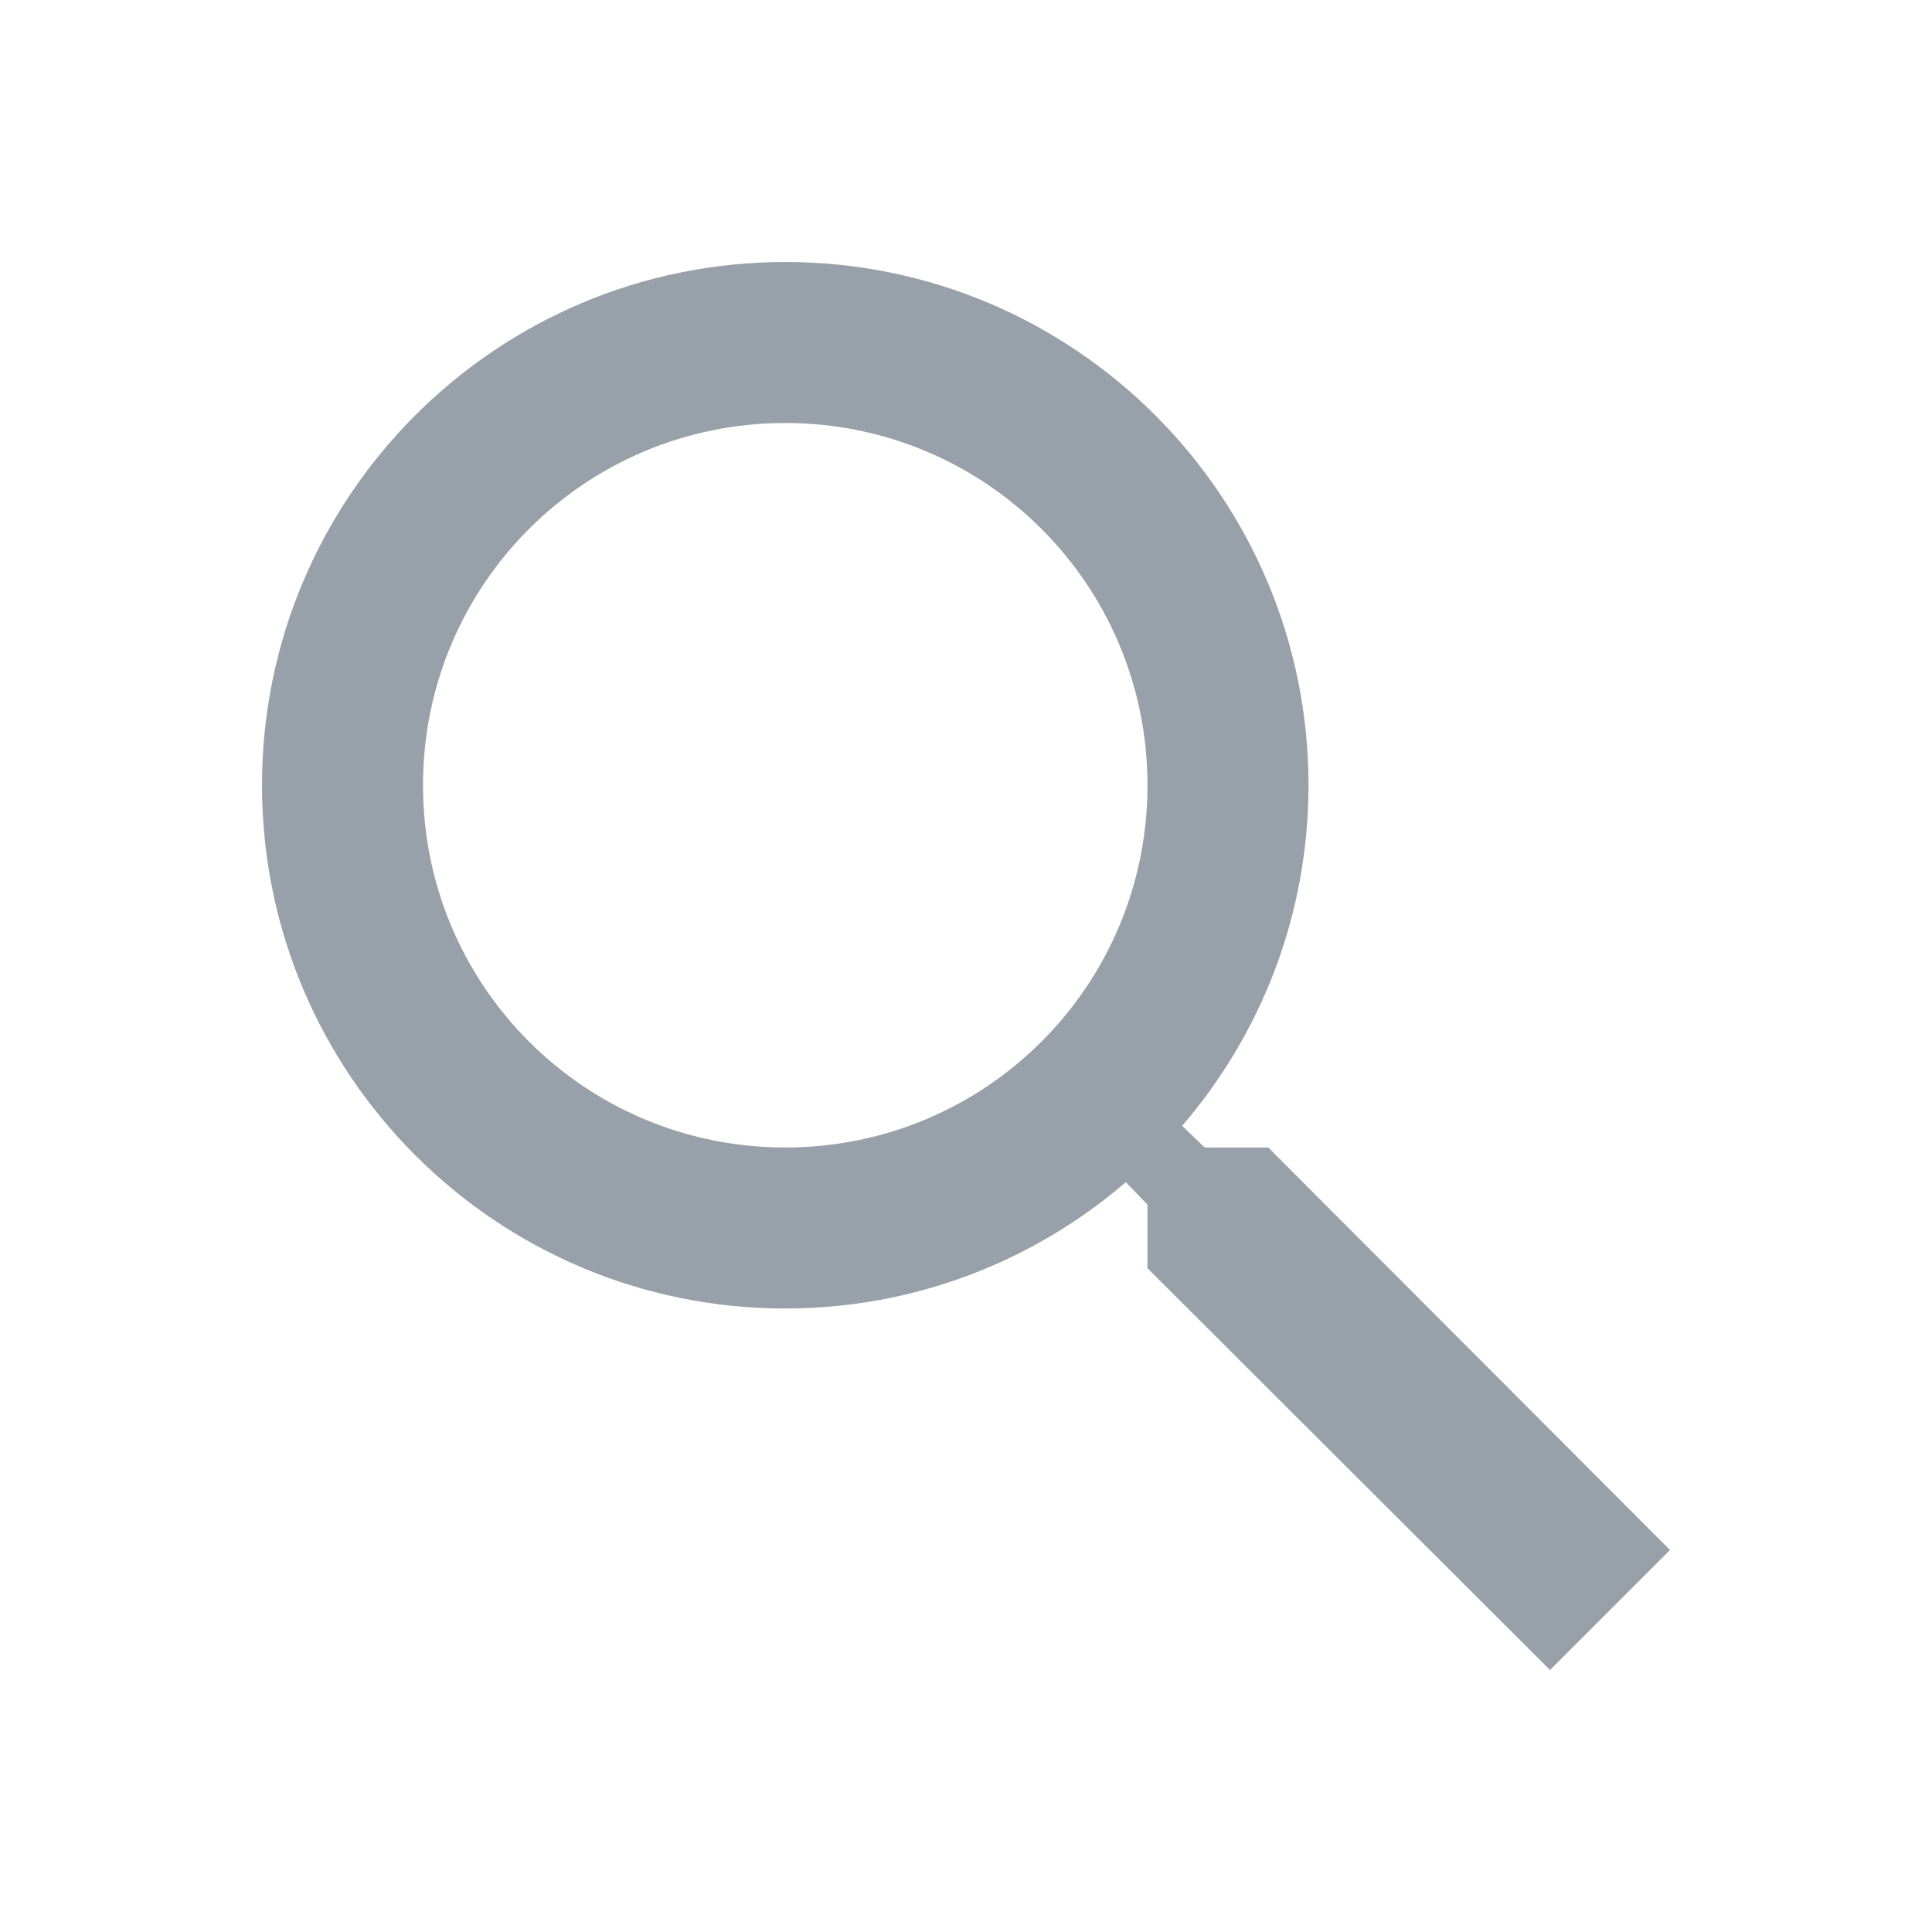
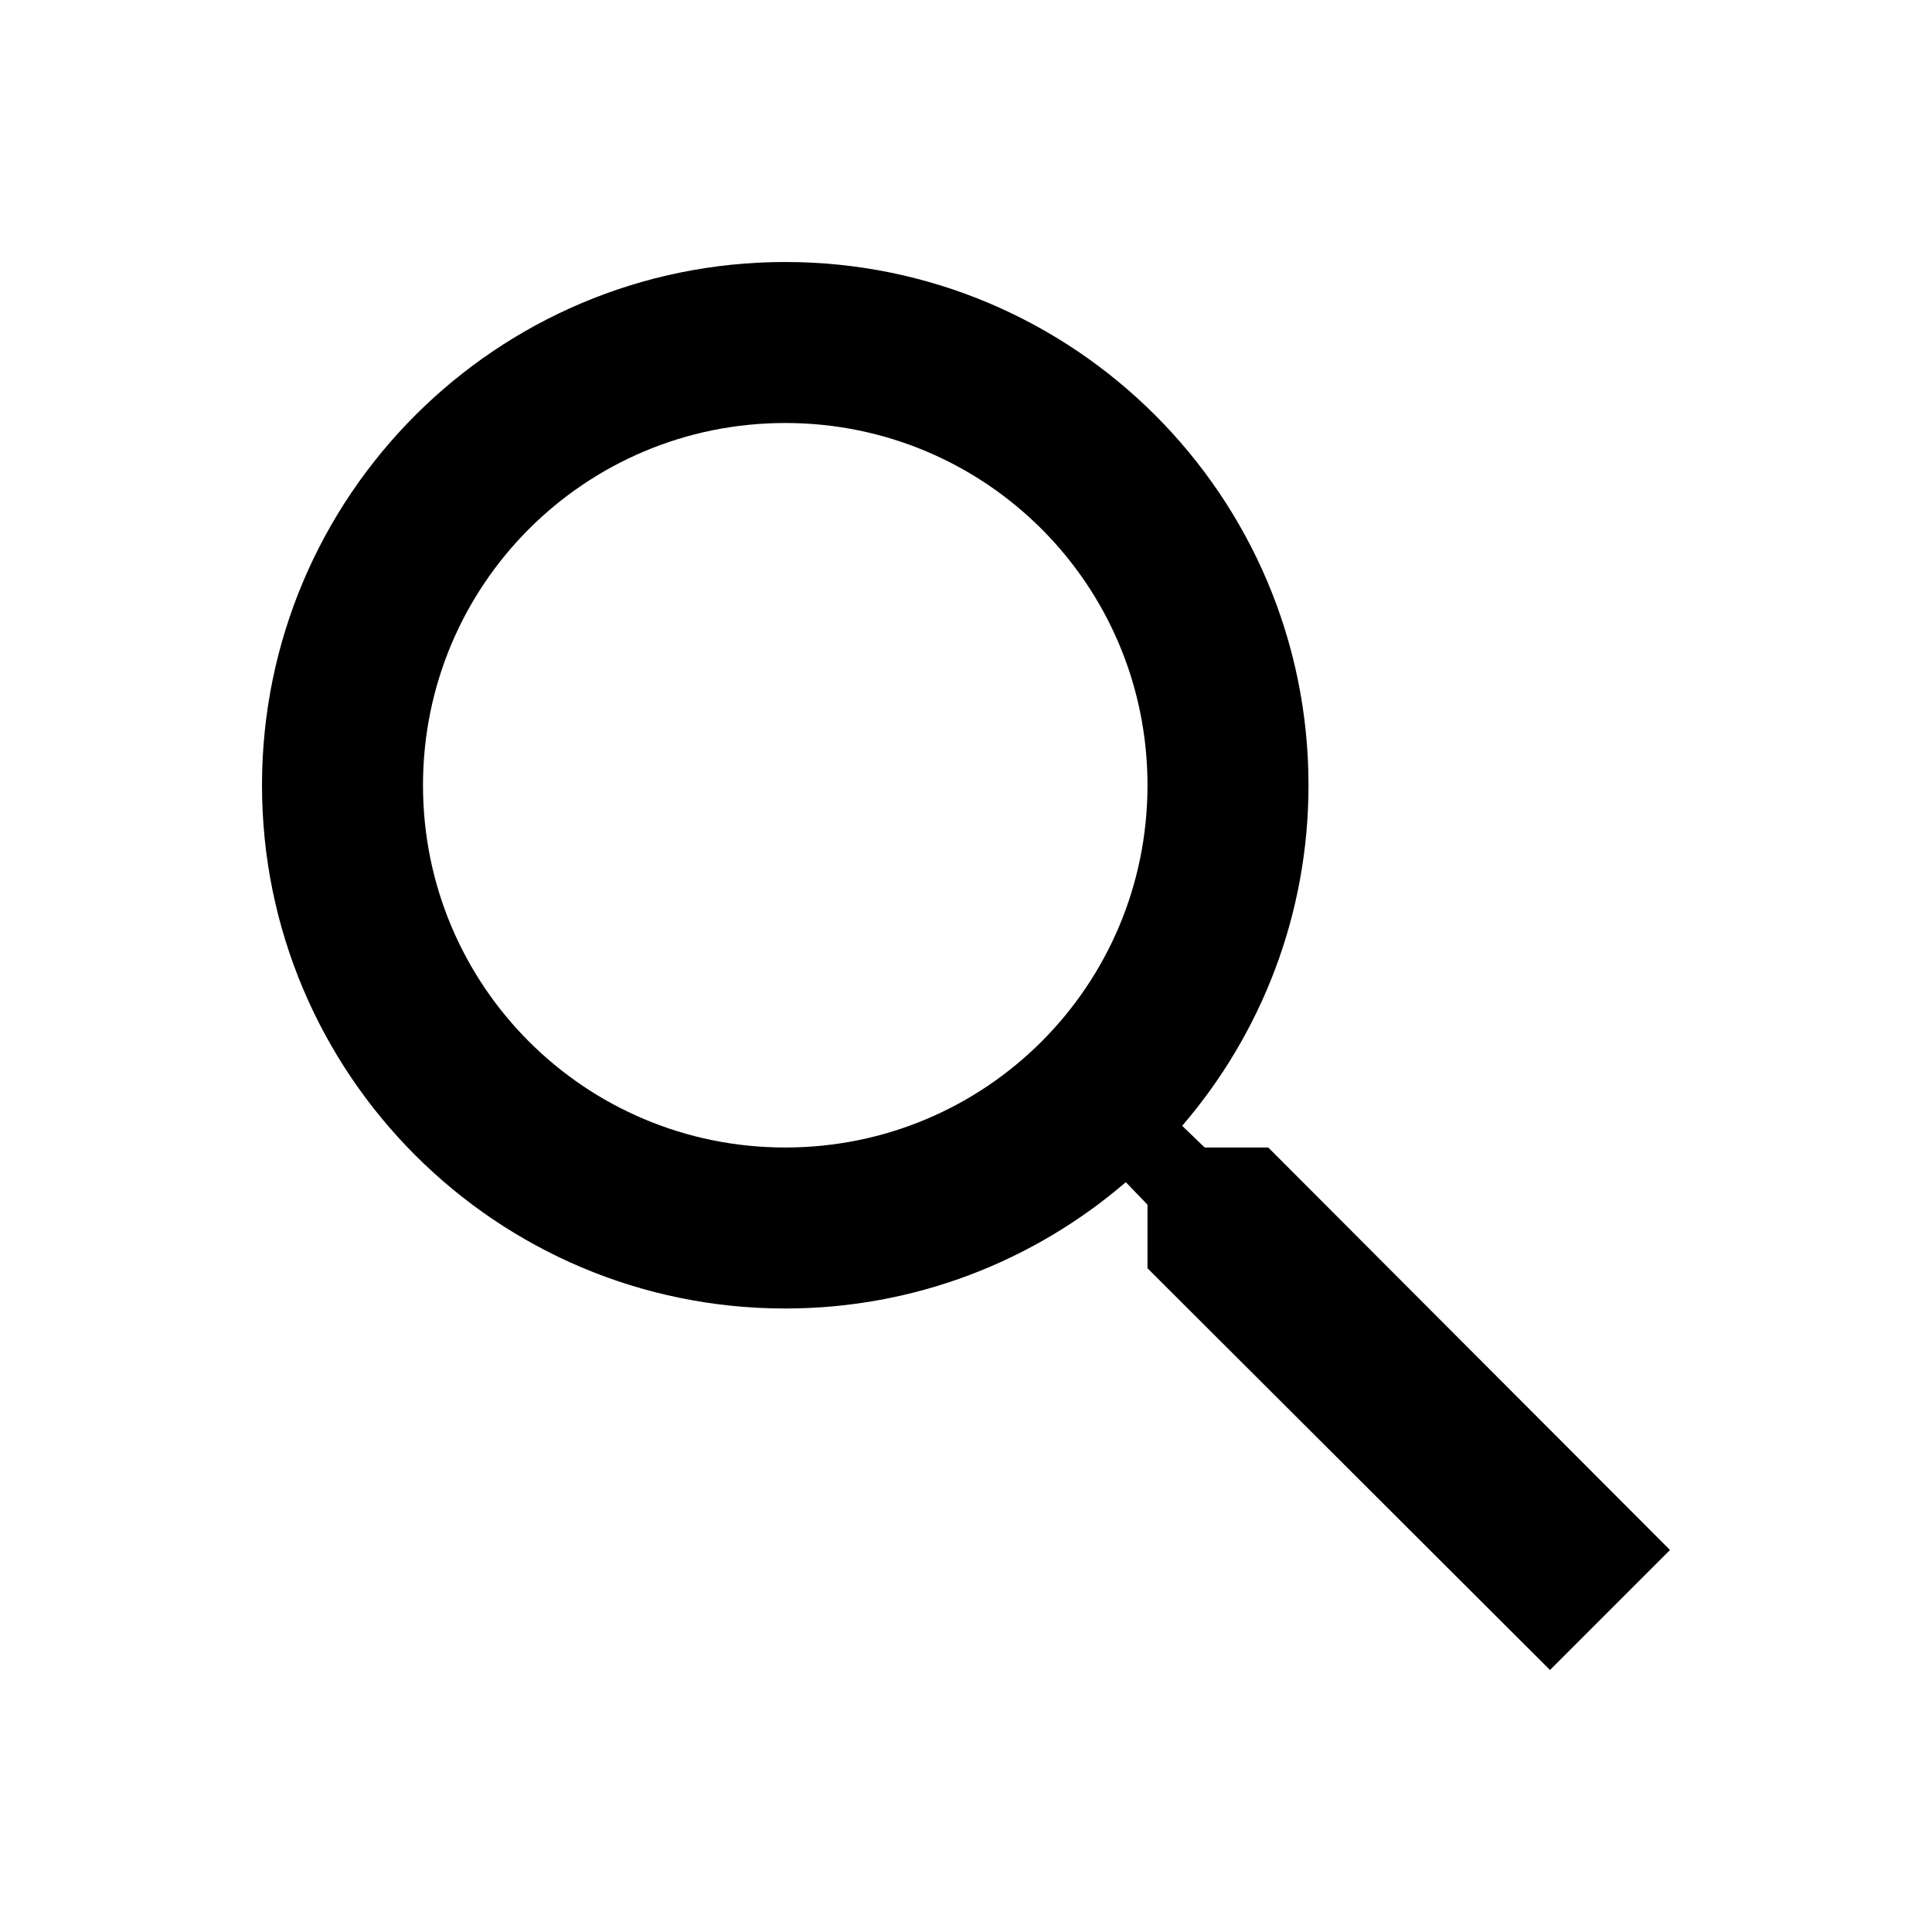
<svg xmlns="http://www.w3.org/2000/svg" width="18" height="18" viewBox="0 0 18 18" fill="none">
  <g id="search">
-     <path id="Vector" d="M11.816 10.691H11.224L11.014 10.489C11.749 9.634 12.191 8.524 12.191 7.316C12.191 4.624 10.009 2.441 7.316 2.441C4.624 2.441 2.441 4.624 2.441 7.316C2.441 10.009 4.624 12.191 7.316 12.191C8.524 12.191 9.634 11.749 10.489 11.014L10.691 11.224V11.816L14.441 15.559L15.559 14.441L11.816 10.691ZM7.316 10.691C5.449 10.691 3.941 9.184 3.941 7.316C3.941 5.449 5.449 3.941 7.316 3.941C9.184 3.941 10.691 5.449 10.691 7.316C10.691 9.184 9.184 10.691 7.316 10.691Z" fill="#98A0A9" />
+     <path id="Vector" d="M11.816 10.691H11.224L11.014 10.489C11.749 9.634 12.191 8.524 12.191 7.316C12.191 4.624 10.009 2.441 7.316 2.441C4.624 2.441 2.441 4.624 2.441 7.316C2.441 10.009 4.624 12.191 7.316 12.191C8.524 12.191 9.634 11.749 10.489 11.014L10.691 11.224V11.816L14.441 15.559L15.559 14.441L11.816 10.691ZM7.316 10.691C5.449 10.691 3.941 9.184 3.941 7.316C3.941 5.449 5.449 3.941 7.316 3.941C9.184 3.941 10.691 5.449 10.691 7.316C10.691 9.184 9.184 10.691 7.316 10.691Z" fill="currentColor" />
  </g>
</svg>
